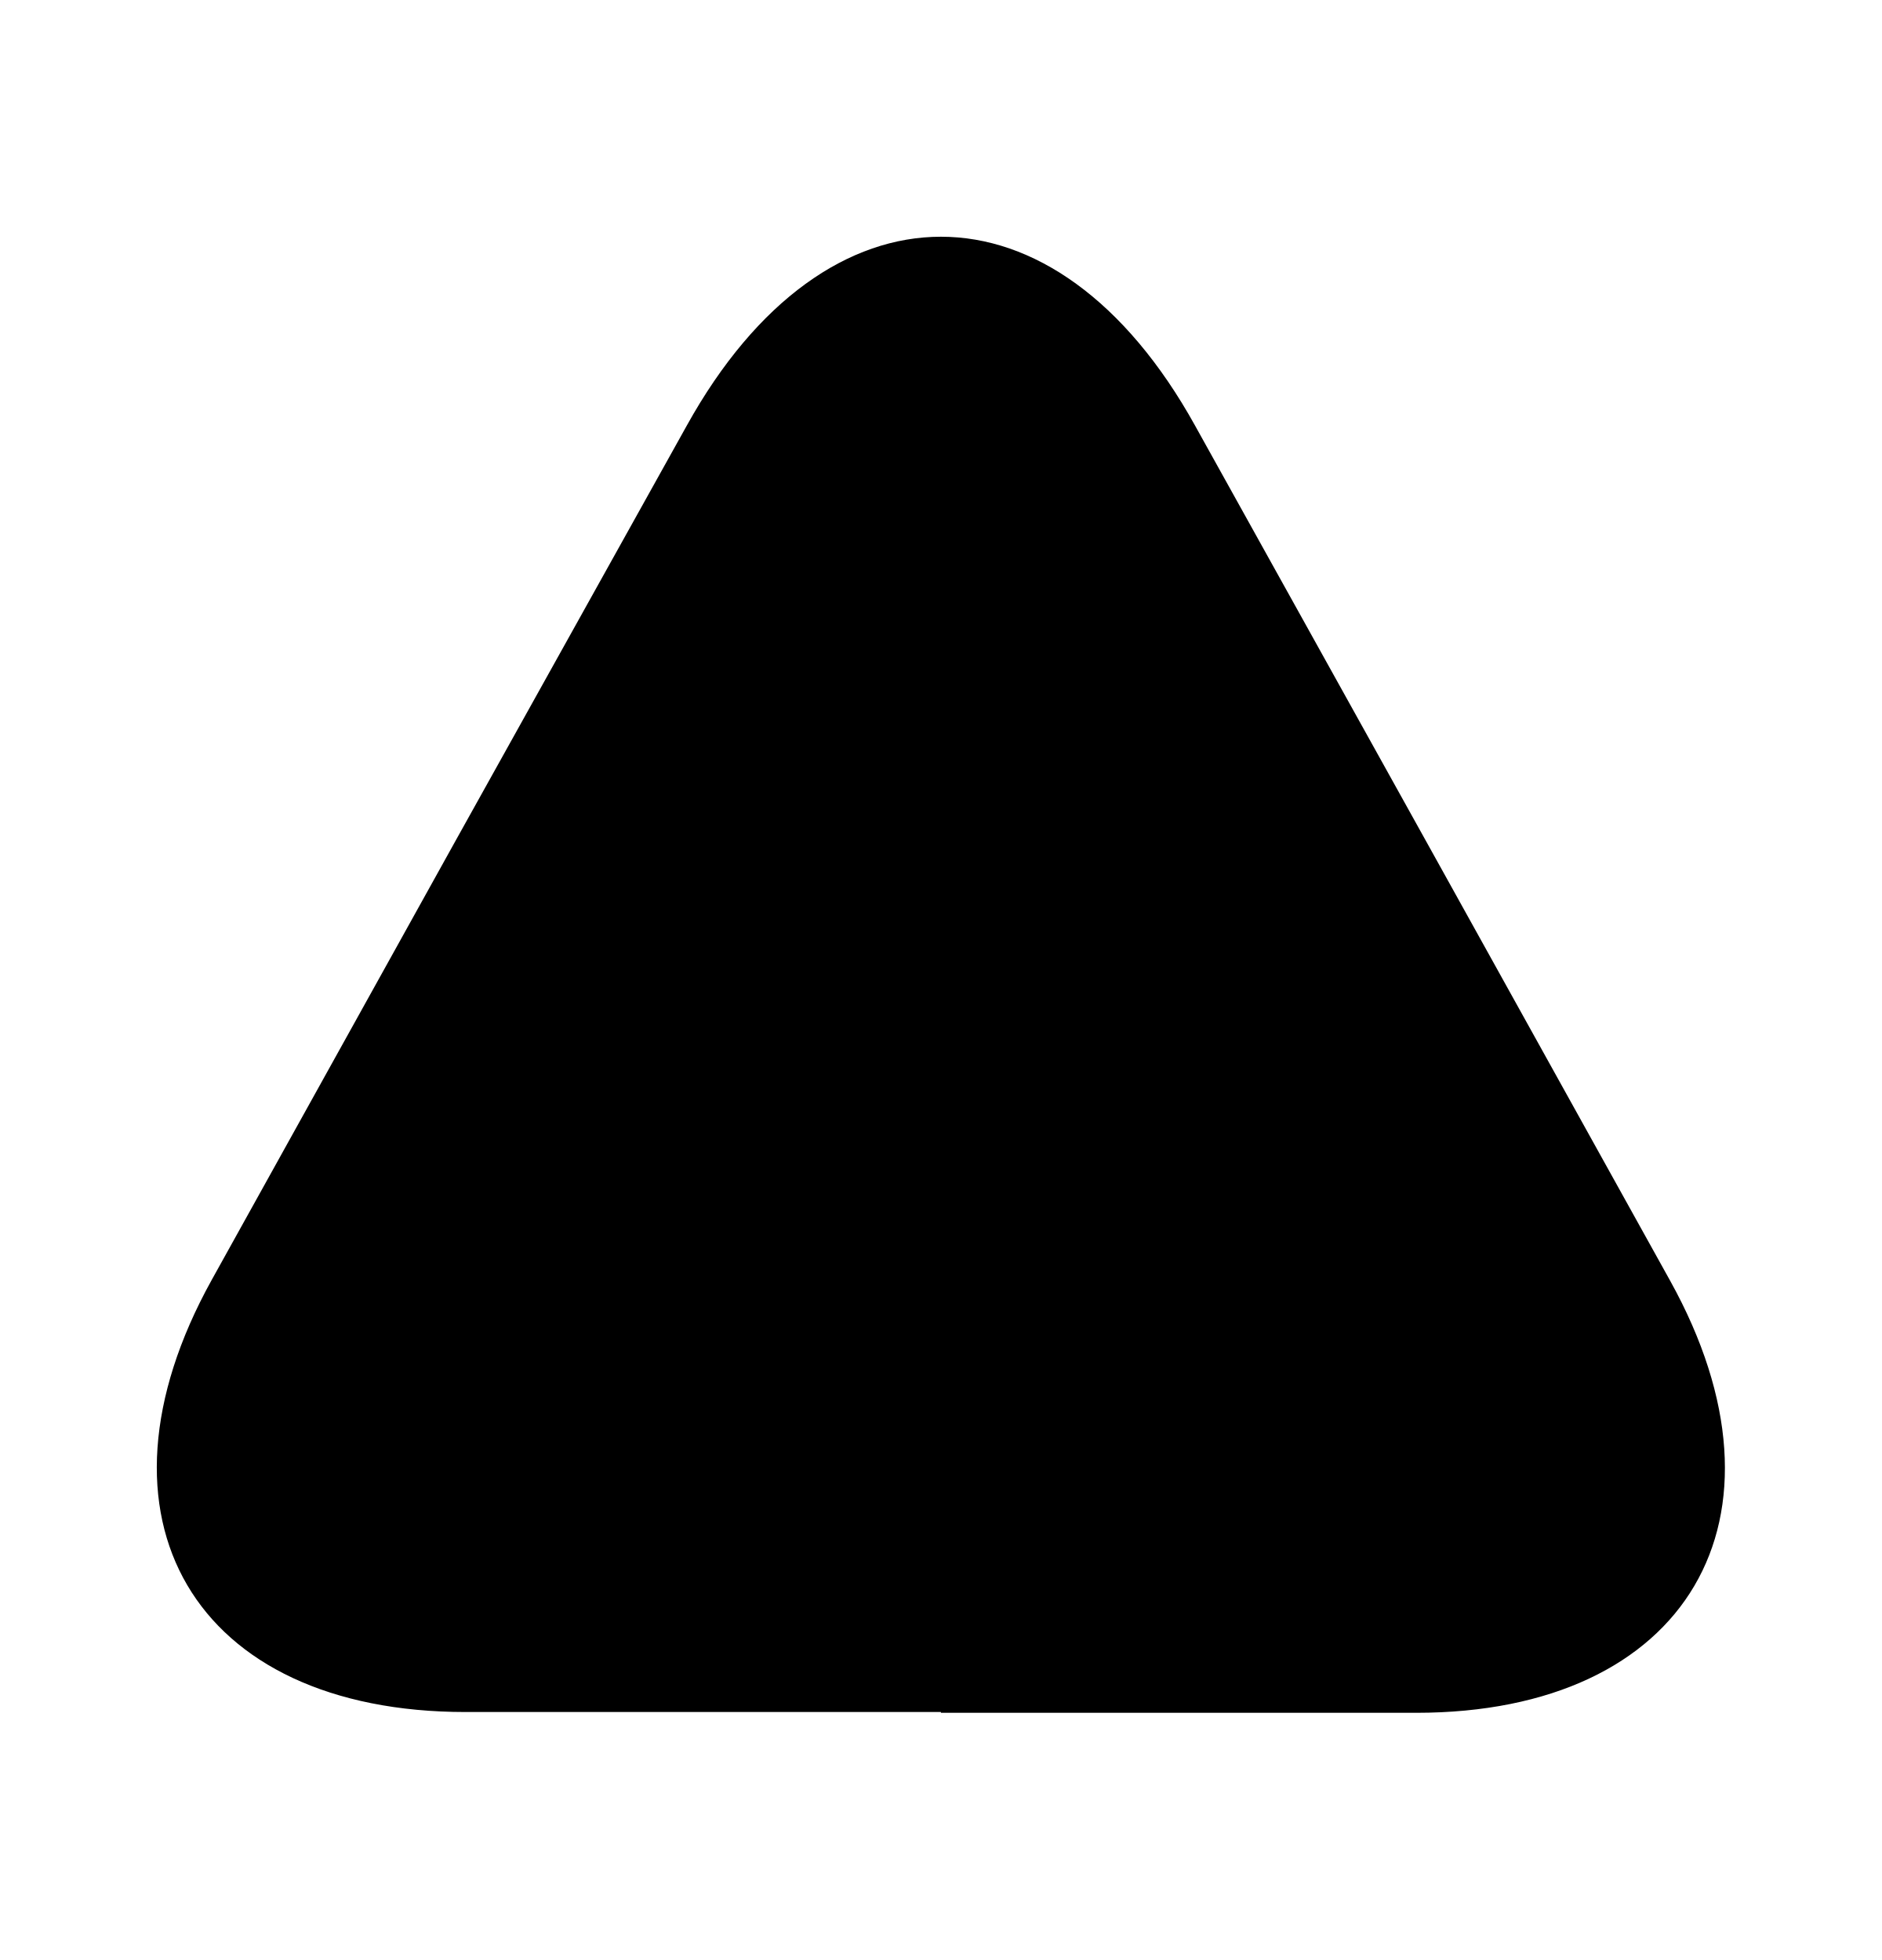
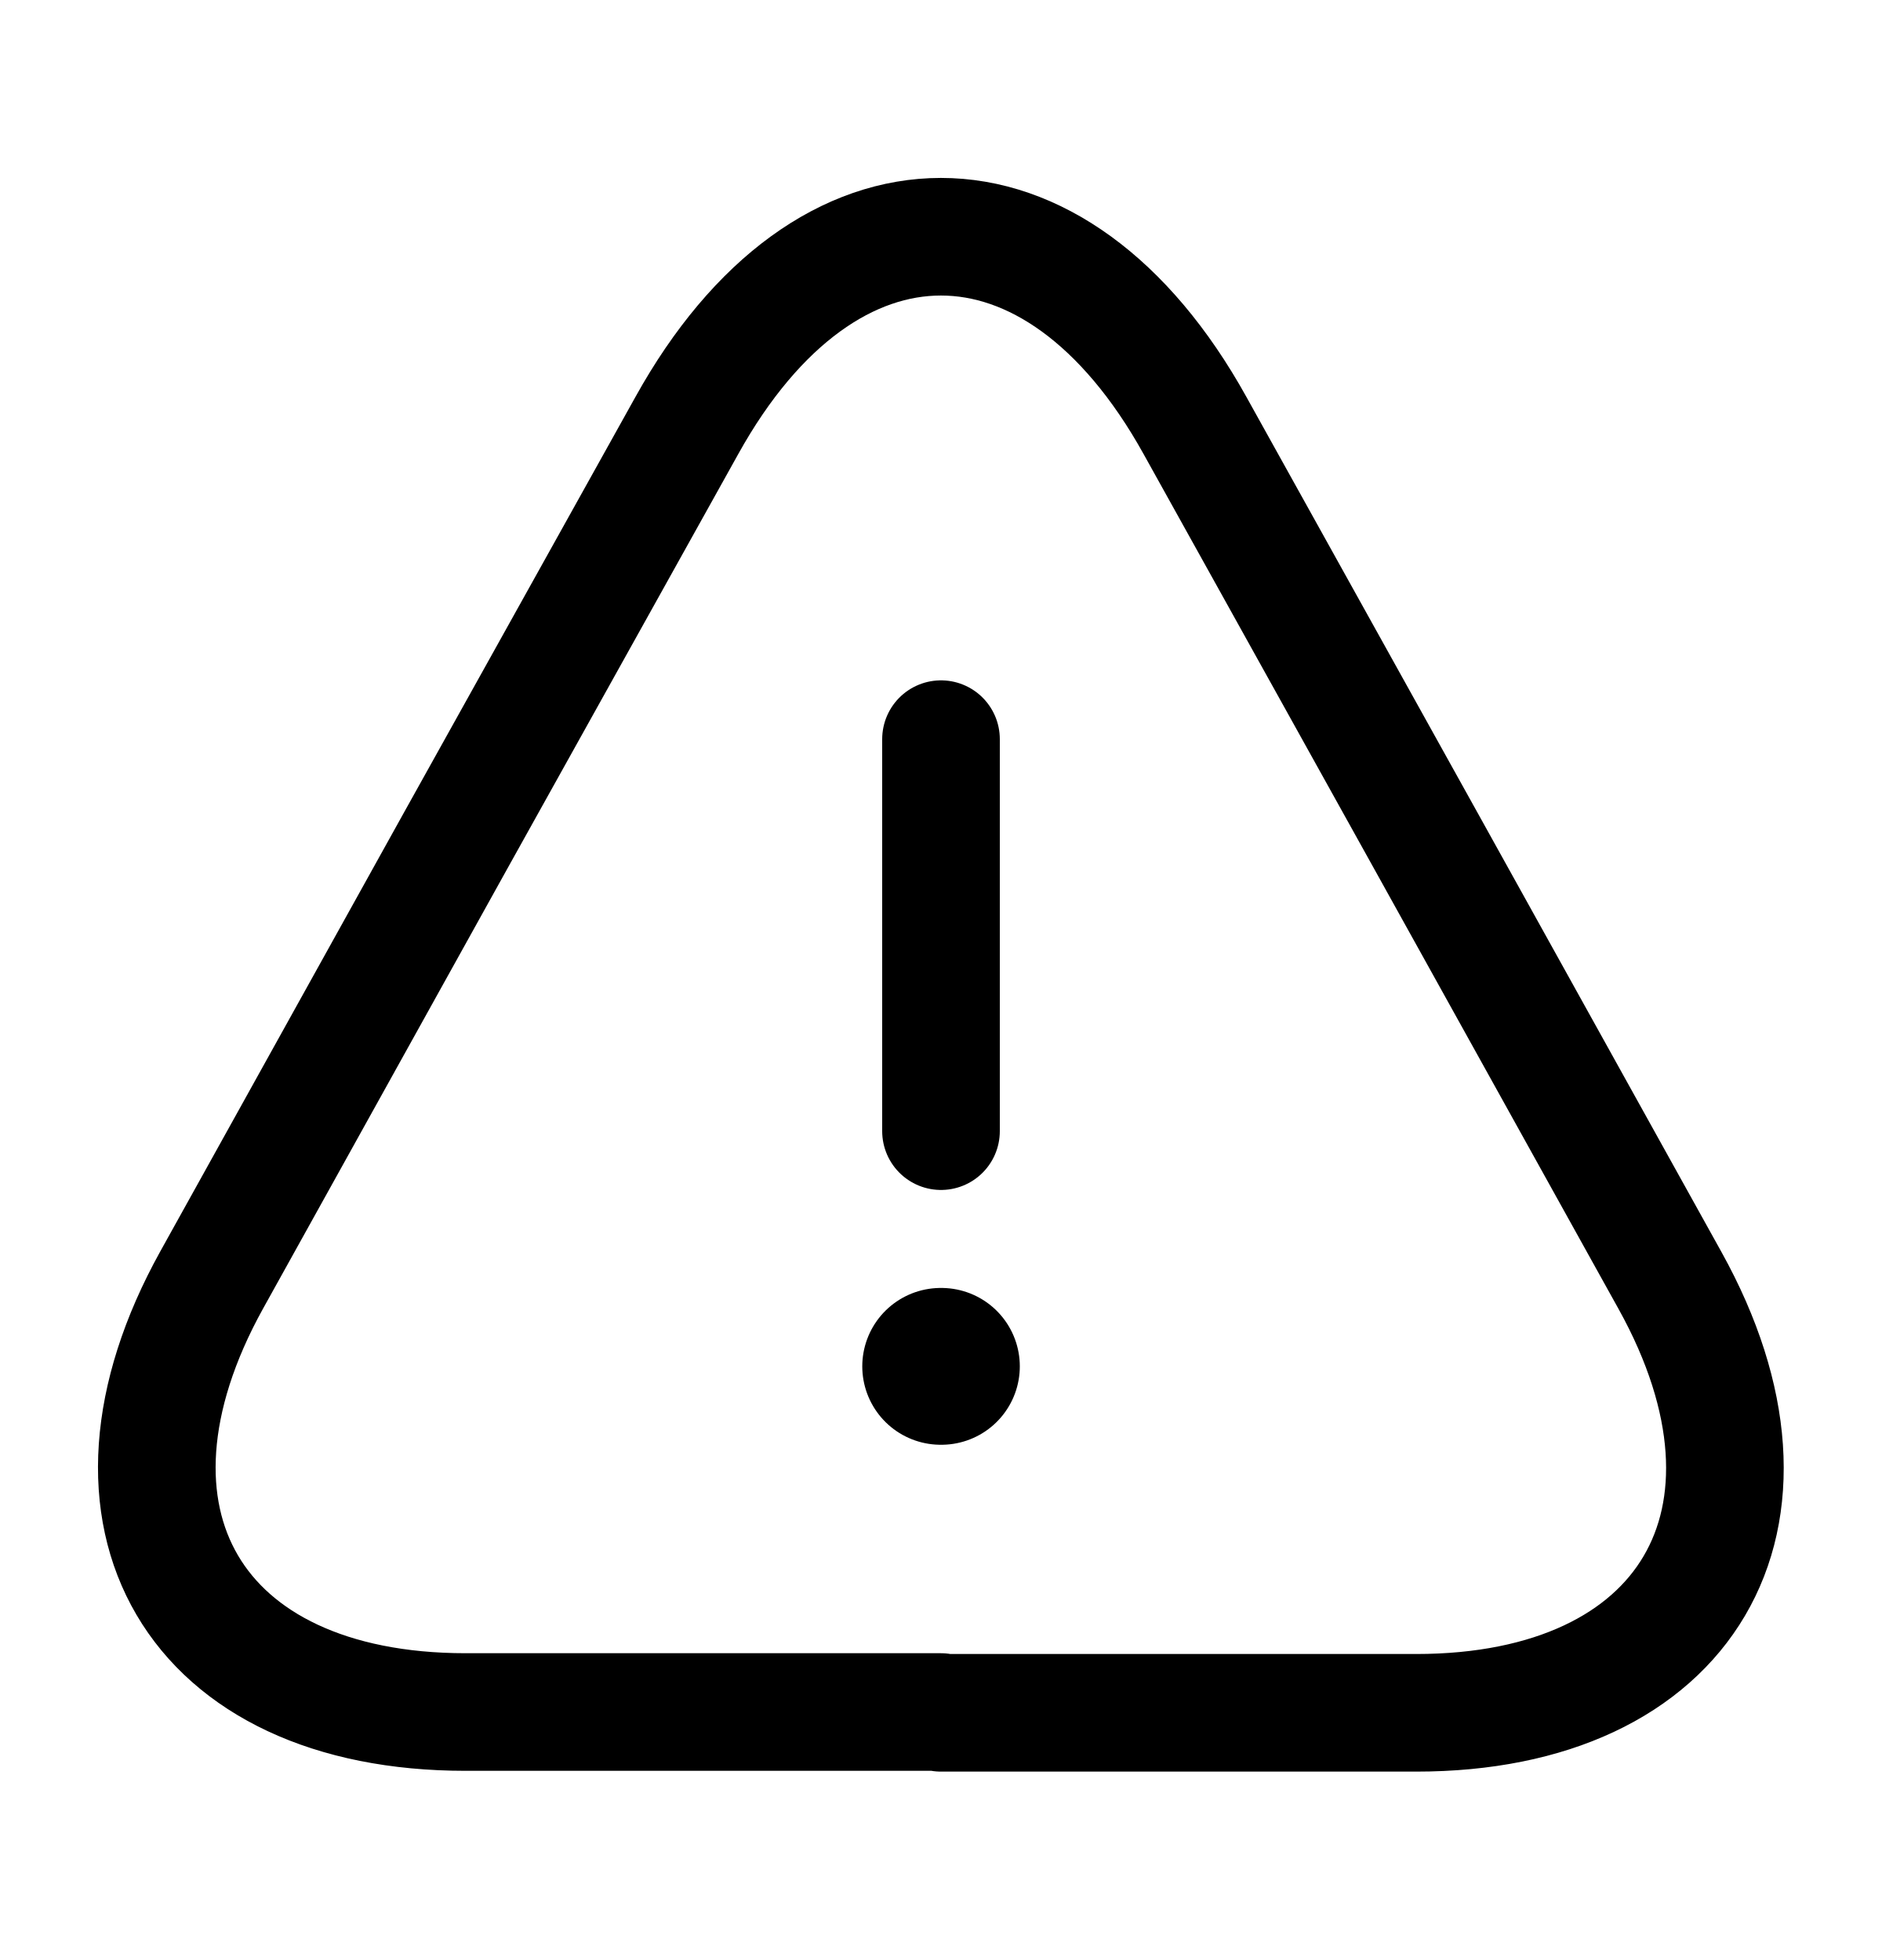
<svg xmlns="http://www.w3.org/2000/svg" viewBox="0 0 24 25" fill="none">
-   <path d="M12 9.428V14.428" stroke-width="1.5" stroke-linecap="round" stroke-linejoin="round" style="fill: currentColor;" />
-   <path d="M11.999 21.837H5.939C2.469 21.837 1.019 19.357 2.699 16.327L5.819 10.707L8.759 5.427C10.539 2.217 13.459 2.217 15.239 5.427L18.179 10.717L21.299 16.337C22.979 19.367 21.519 21.847 18.059 21.847H11.999V21.837Z" stroke-width="1.5" stroke-linecap="round" stroke-linejoin="round" style="fill: currentColor;" />
-   <path d="M11.996 17.428H12.005" stroke-width="2" stroke-linecap="round" stroke-linejoin="round" style="fill: currentColor;" />
+   <path d="M12 9.428V14.428" stroke-width="1.5" stroke-linecap="round" stroke-linejoin="round" style="stroke: currentColor;" />
+   <path d="M11.999 21.837H5.939C2.469 21.837 1.019 19.357 2.699 16.327L5.819 10.707L8.759 5.427C10.539 2.217 13.459 2.217 15.239 5.427L18.179 10.717L21.299 16.337C22.979 19.367 21.519 21.847 18.059 21.847H11.999V21.837Z" stroke-width="1.5" stroke-linecap="round" stroke-linejoin="round" style="stroke: currentColor;" />
+   <path d="M11.996 17.428H12.005" stroke-width="2" stroke-linecap="round" stroke-linejoin="round" style="stroke: currentColor;" />
</svg>
